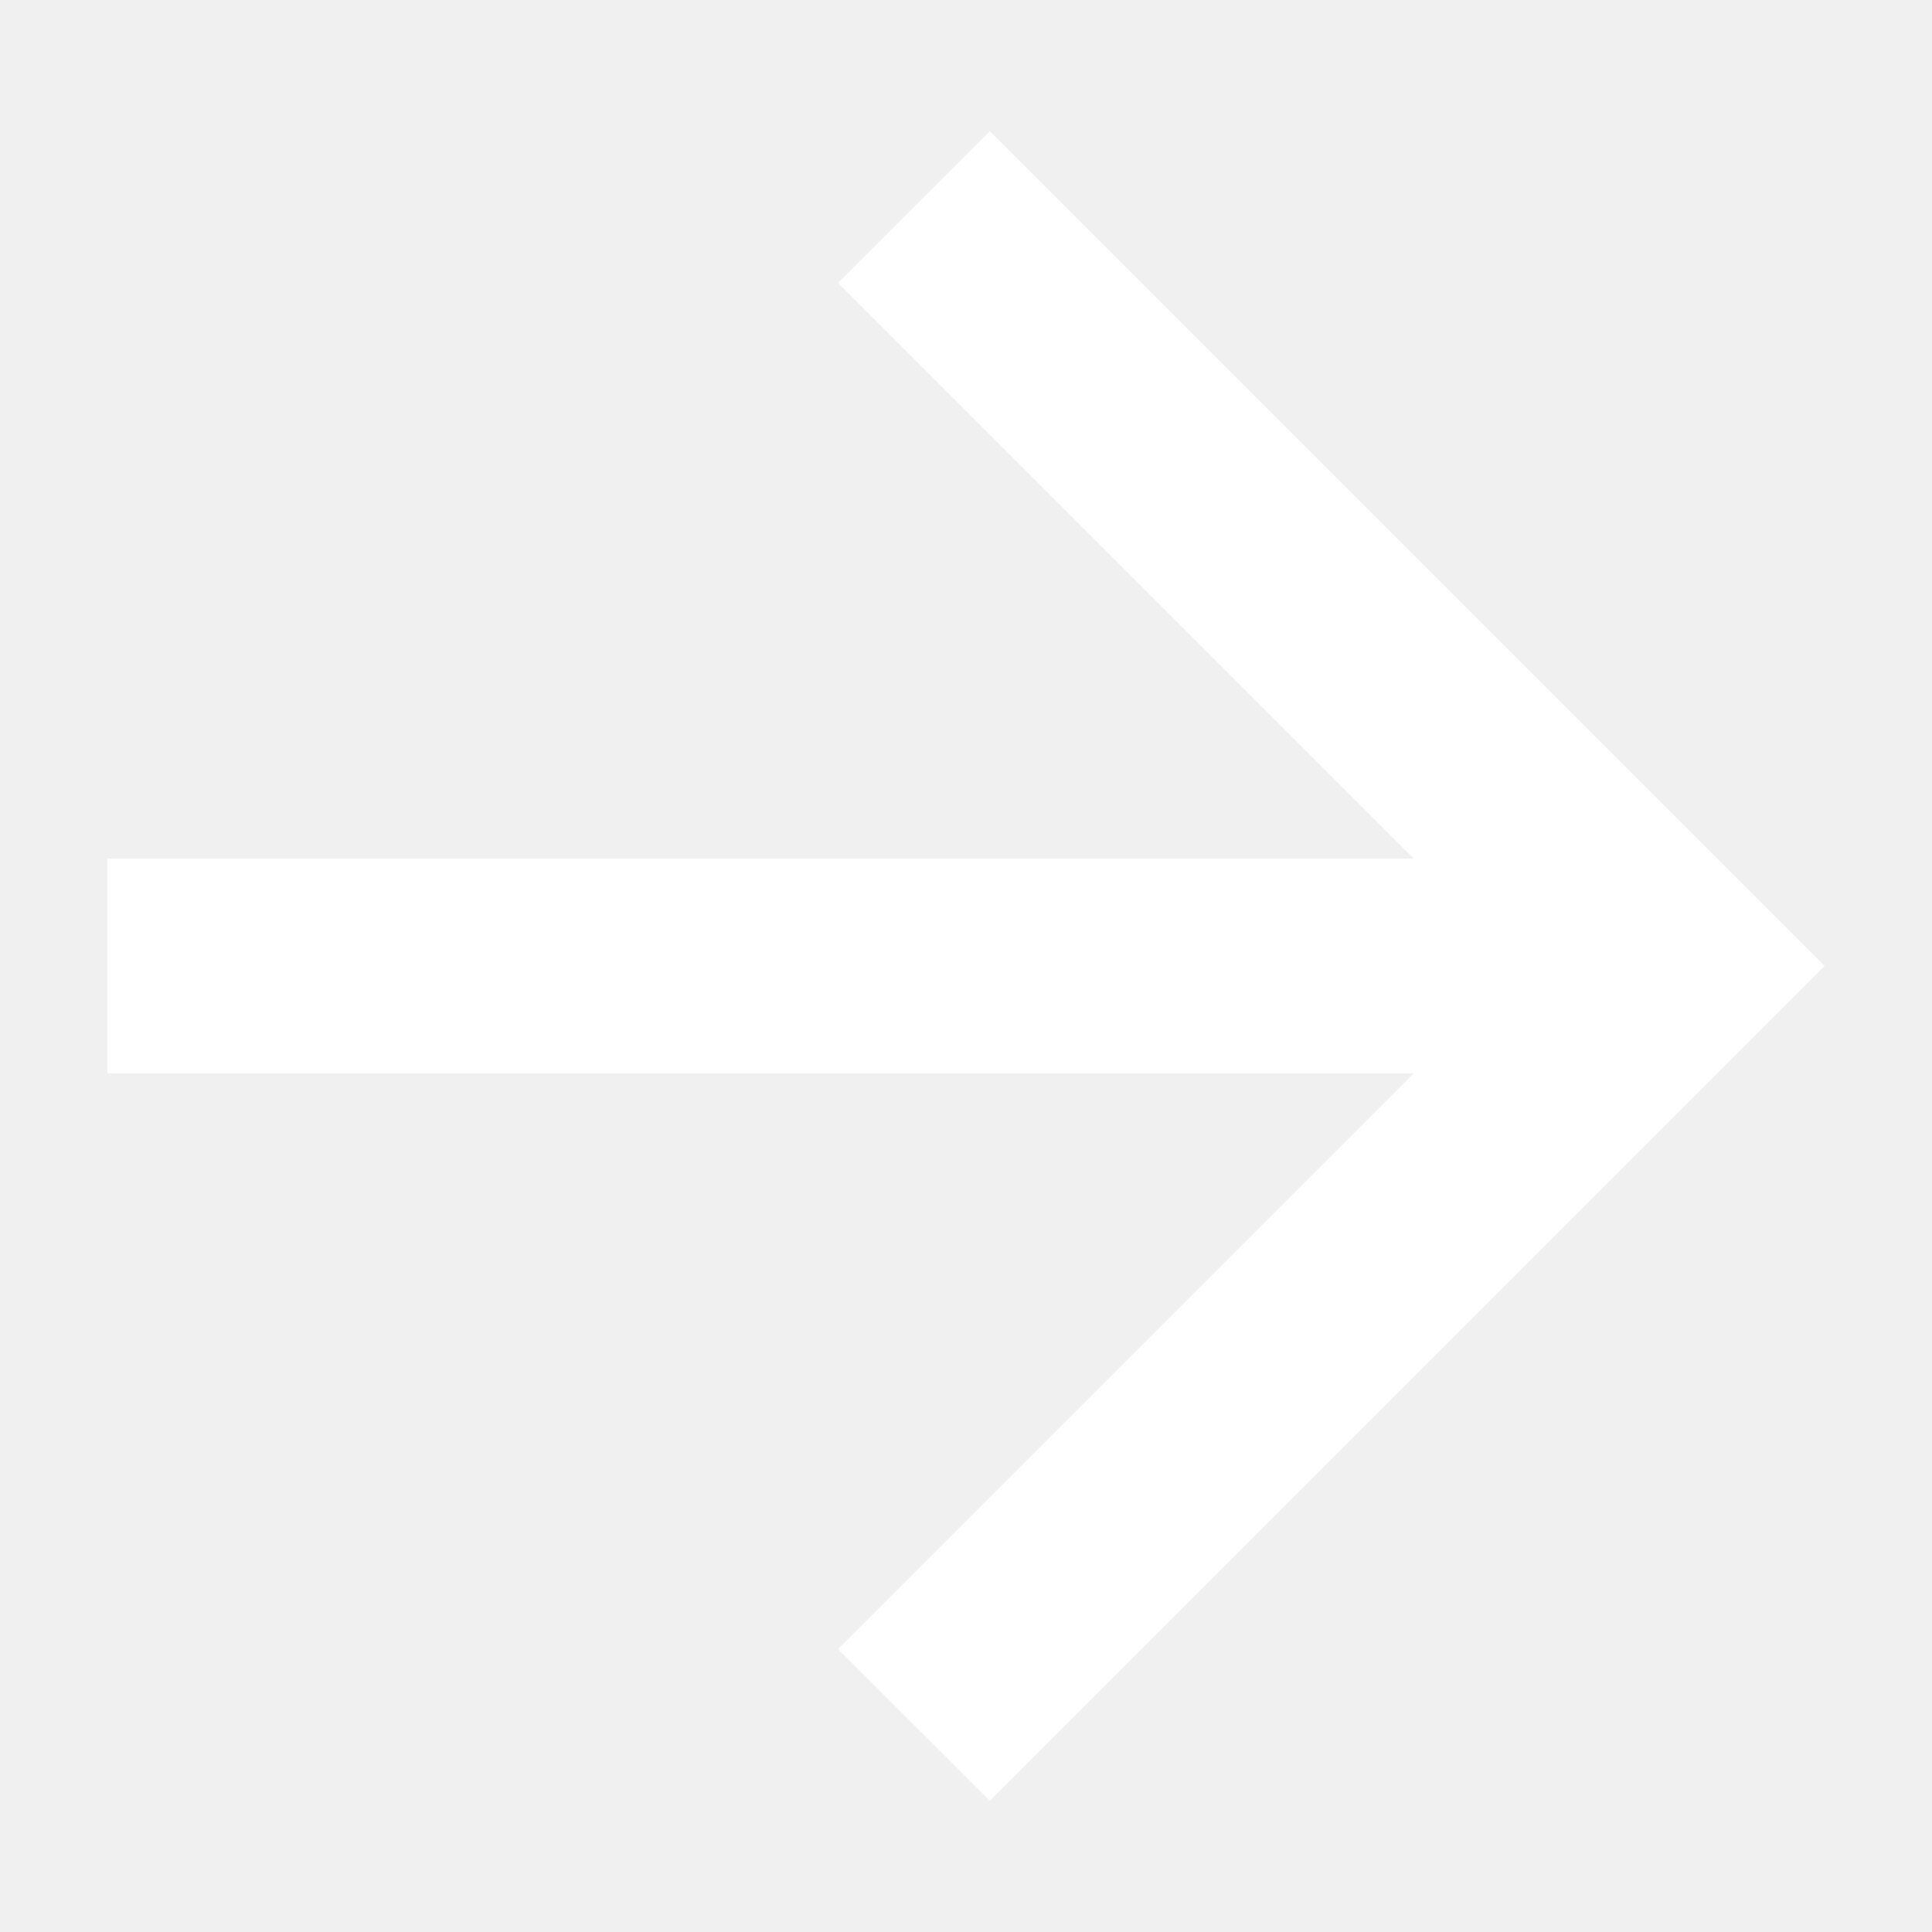
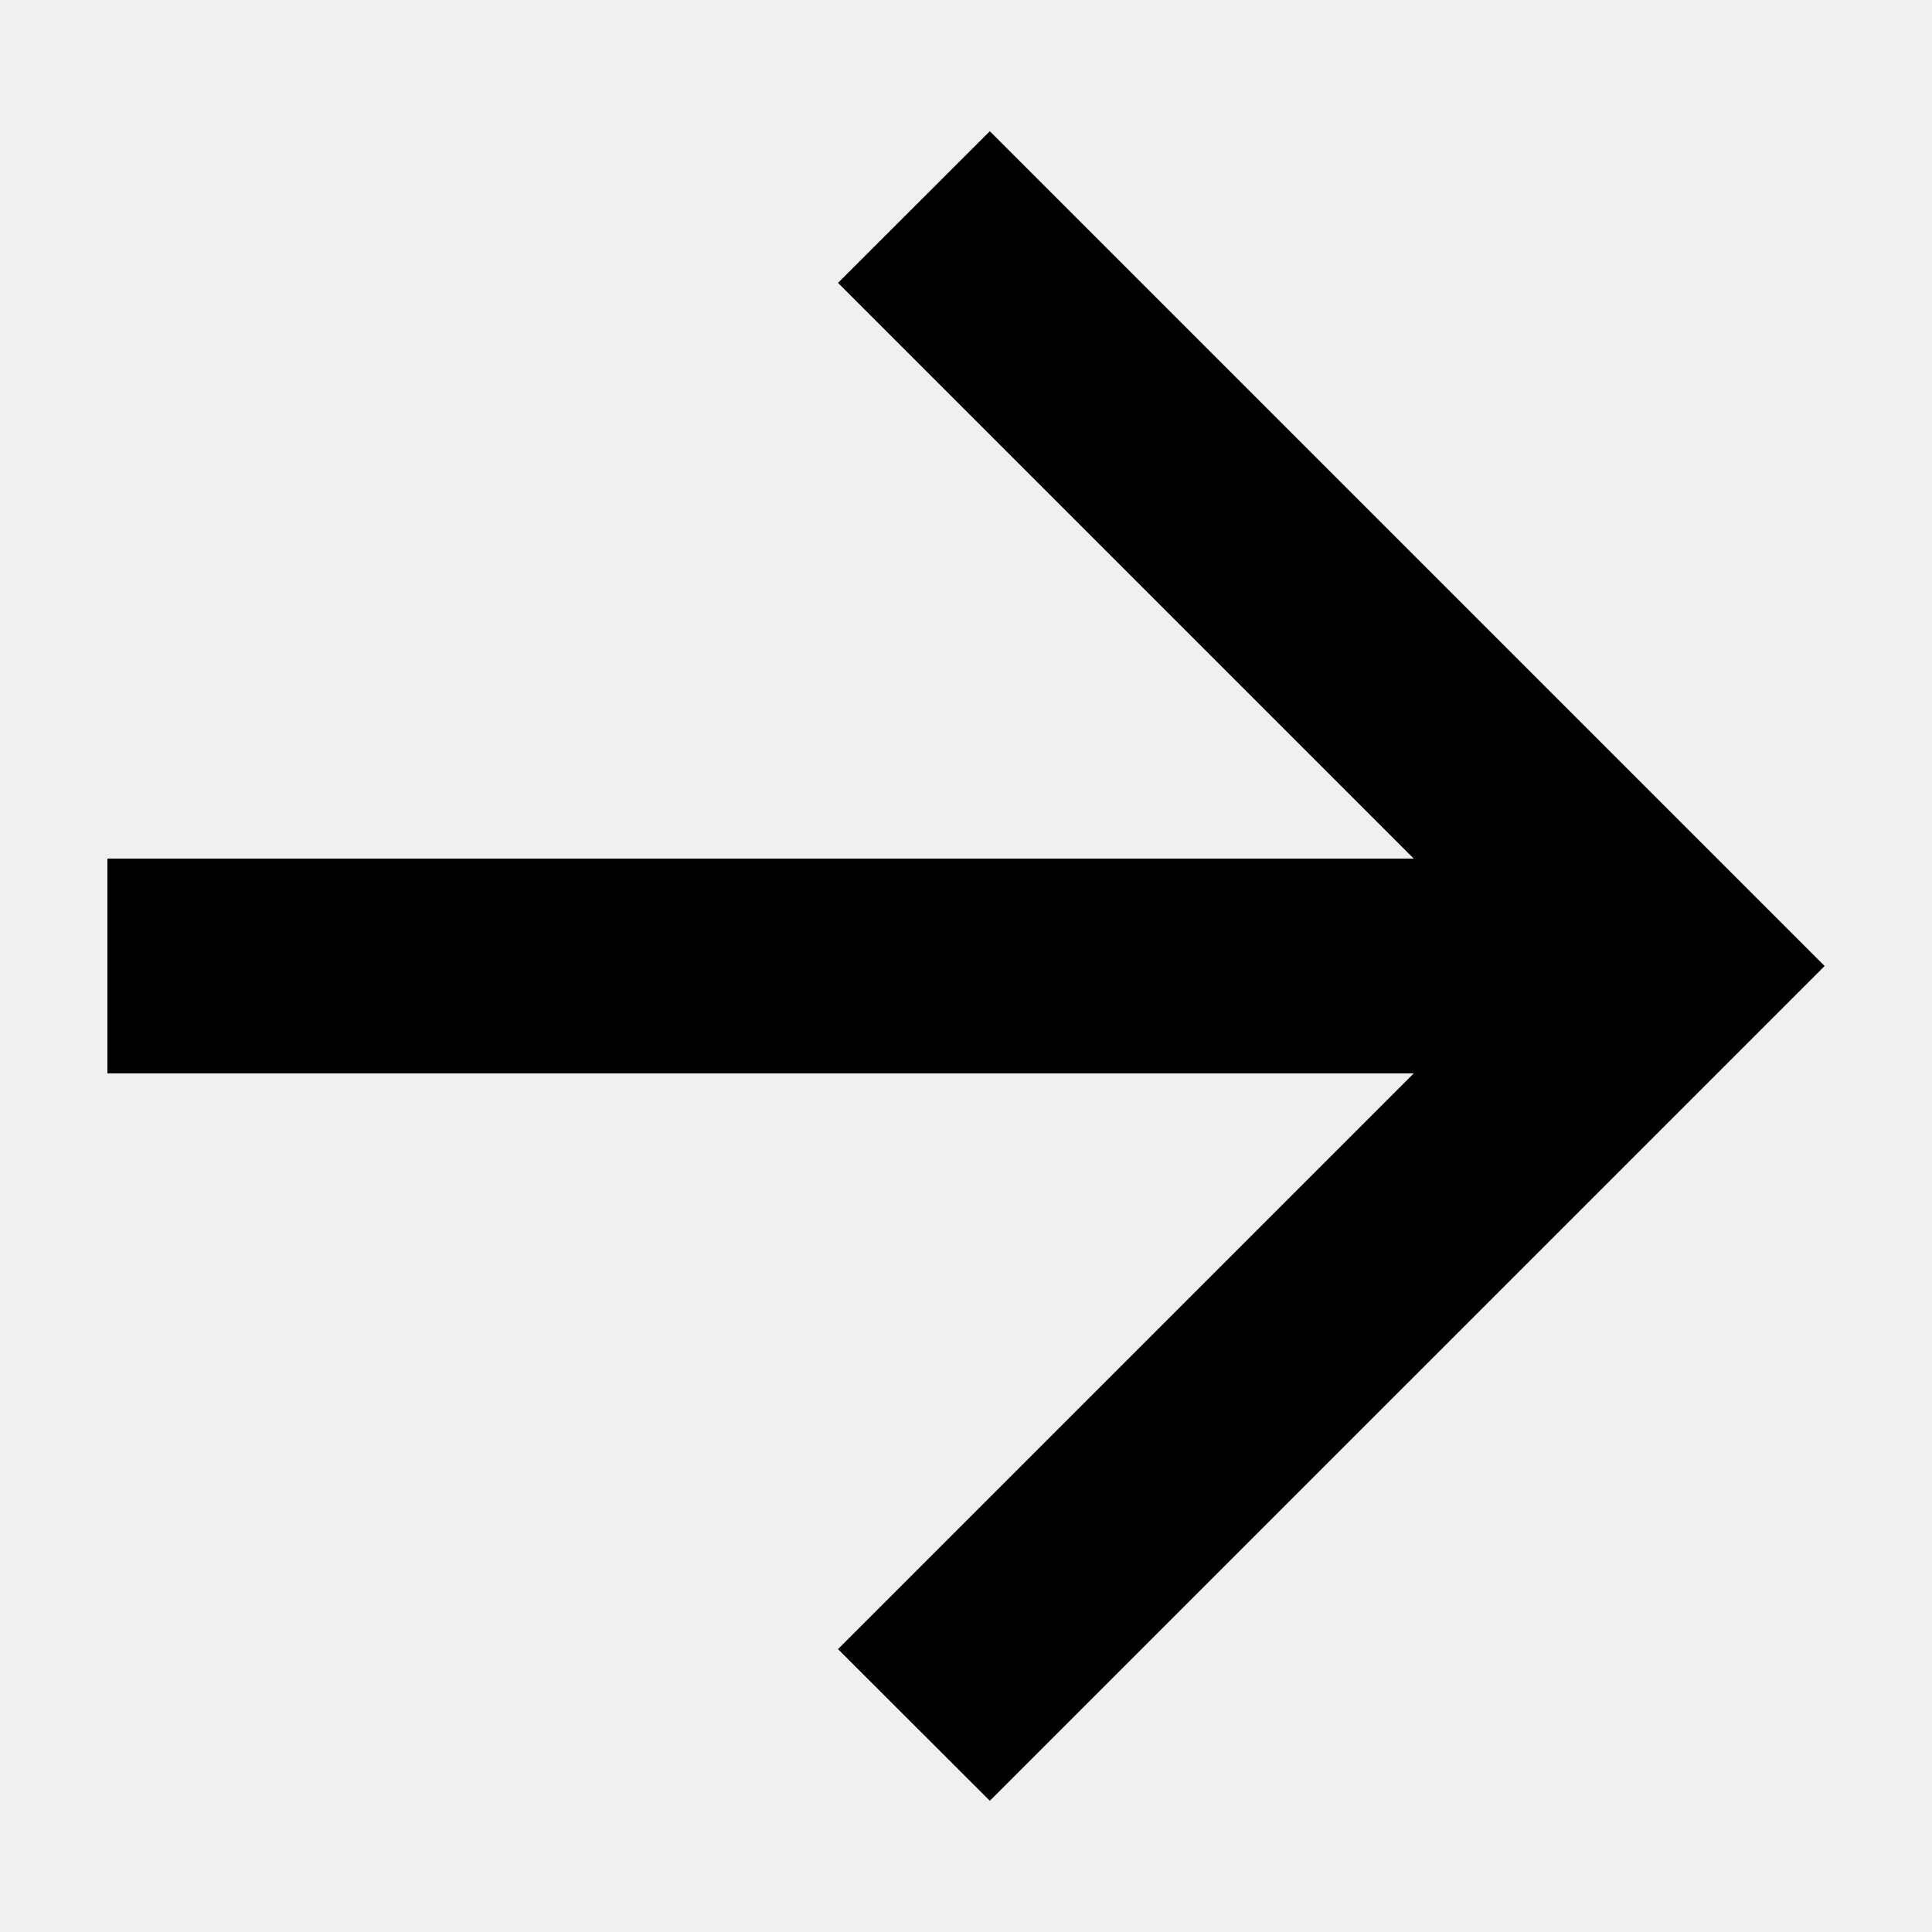
<svg xmlns="http://www.w3.org/2000/svg" width="12" height="12" viewBox="0 0 12 12" fill="none">
-   <path d="M8.781 5.333L5.205 1.757L6.148 0.815L11.333 6L6.148 11.185L5.205 10.243L8.781 6.667H0.667V5.333H8.781Z" fill="white" />
+   <path d="M8.781 5.333L5.205 1.757L6.148 0.815L11.333 6L6.148 11.185L5.205 10.243L8.781 6.667H0.667V5.333H8.781Z" fill="currentColor" />
</svg>
